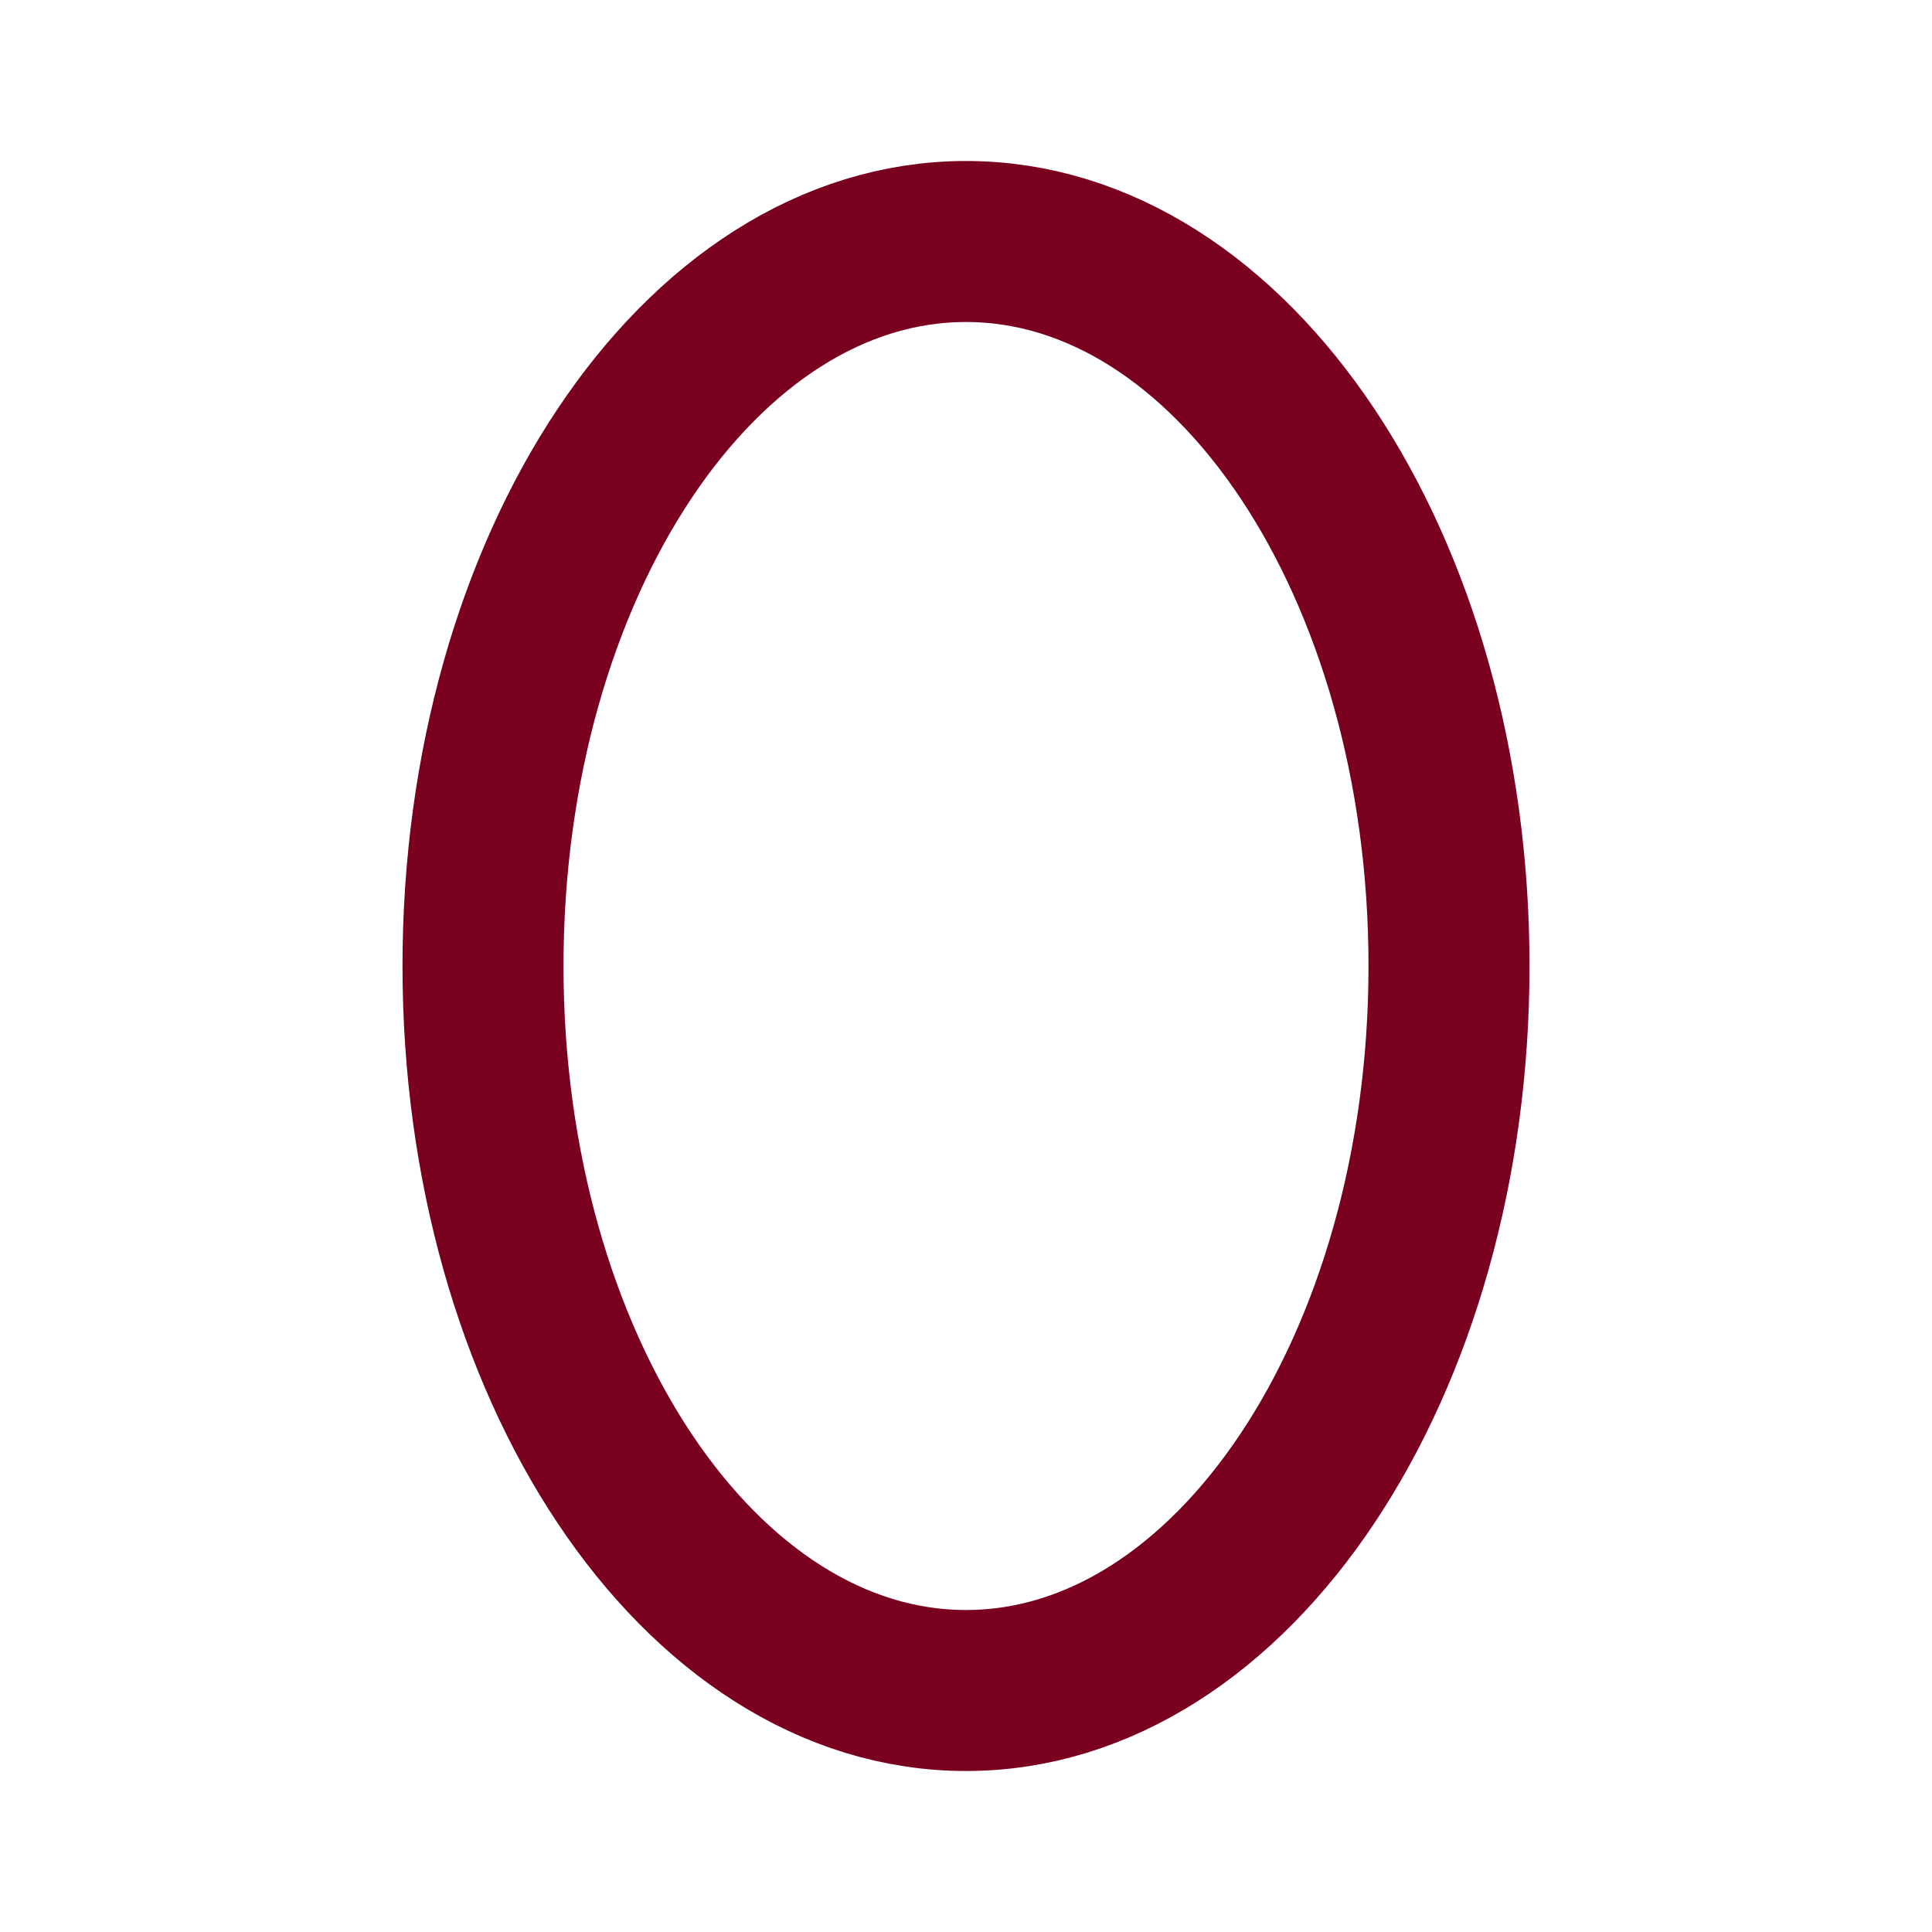
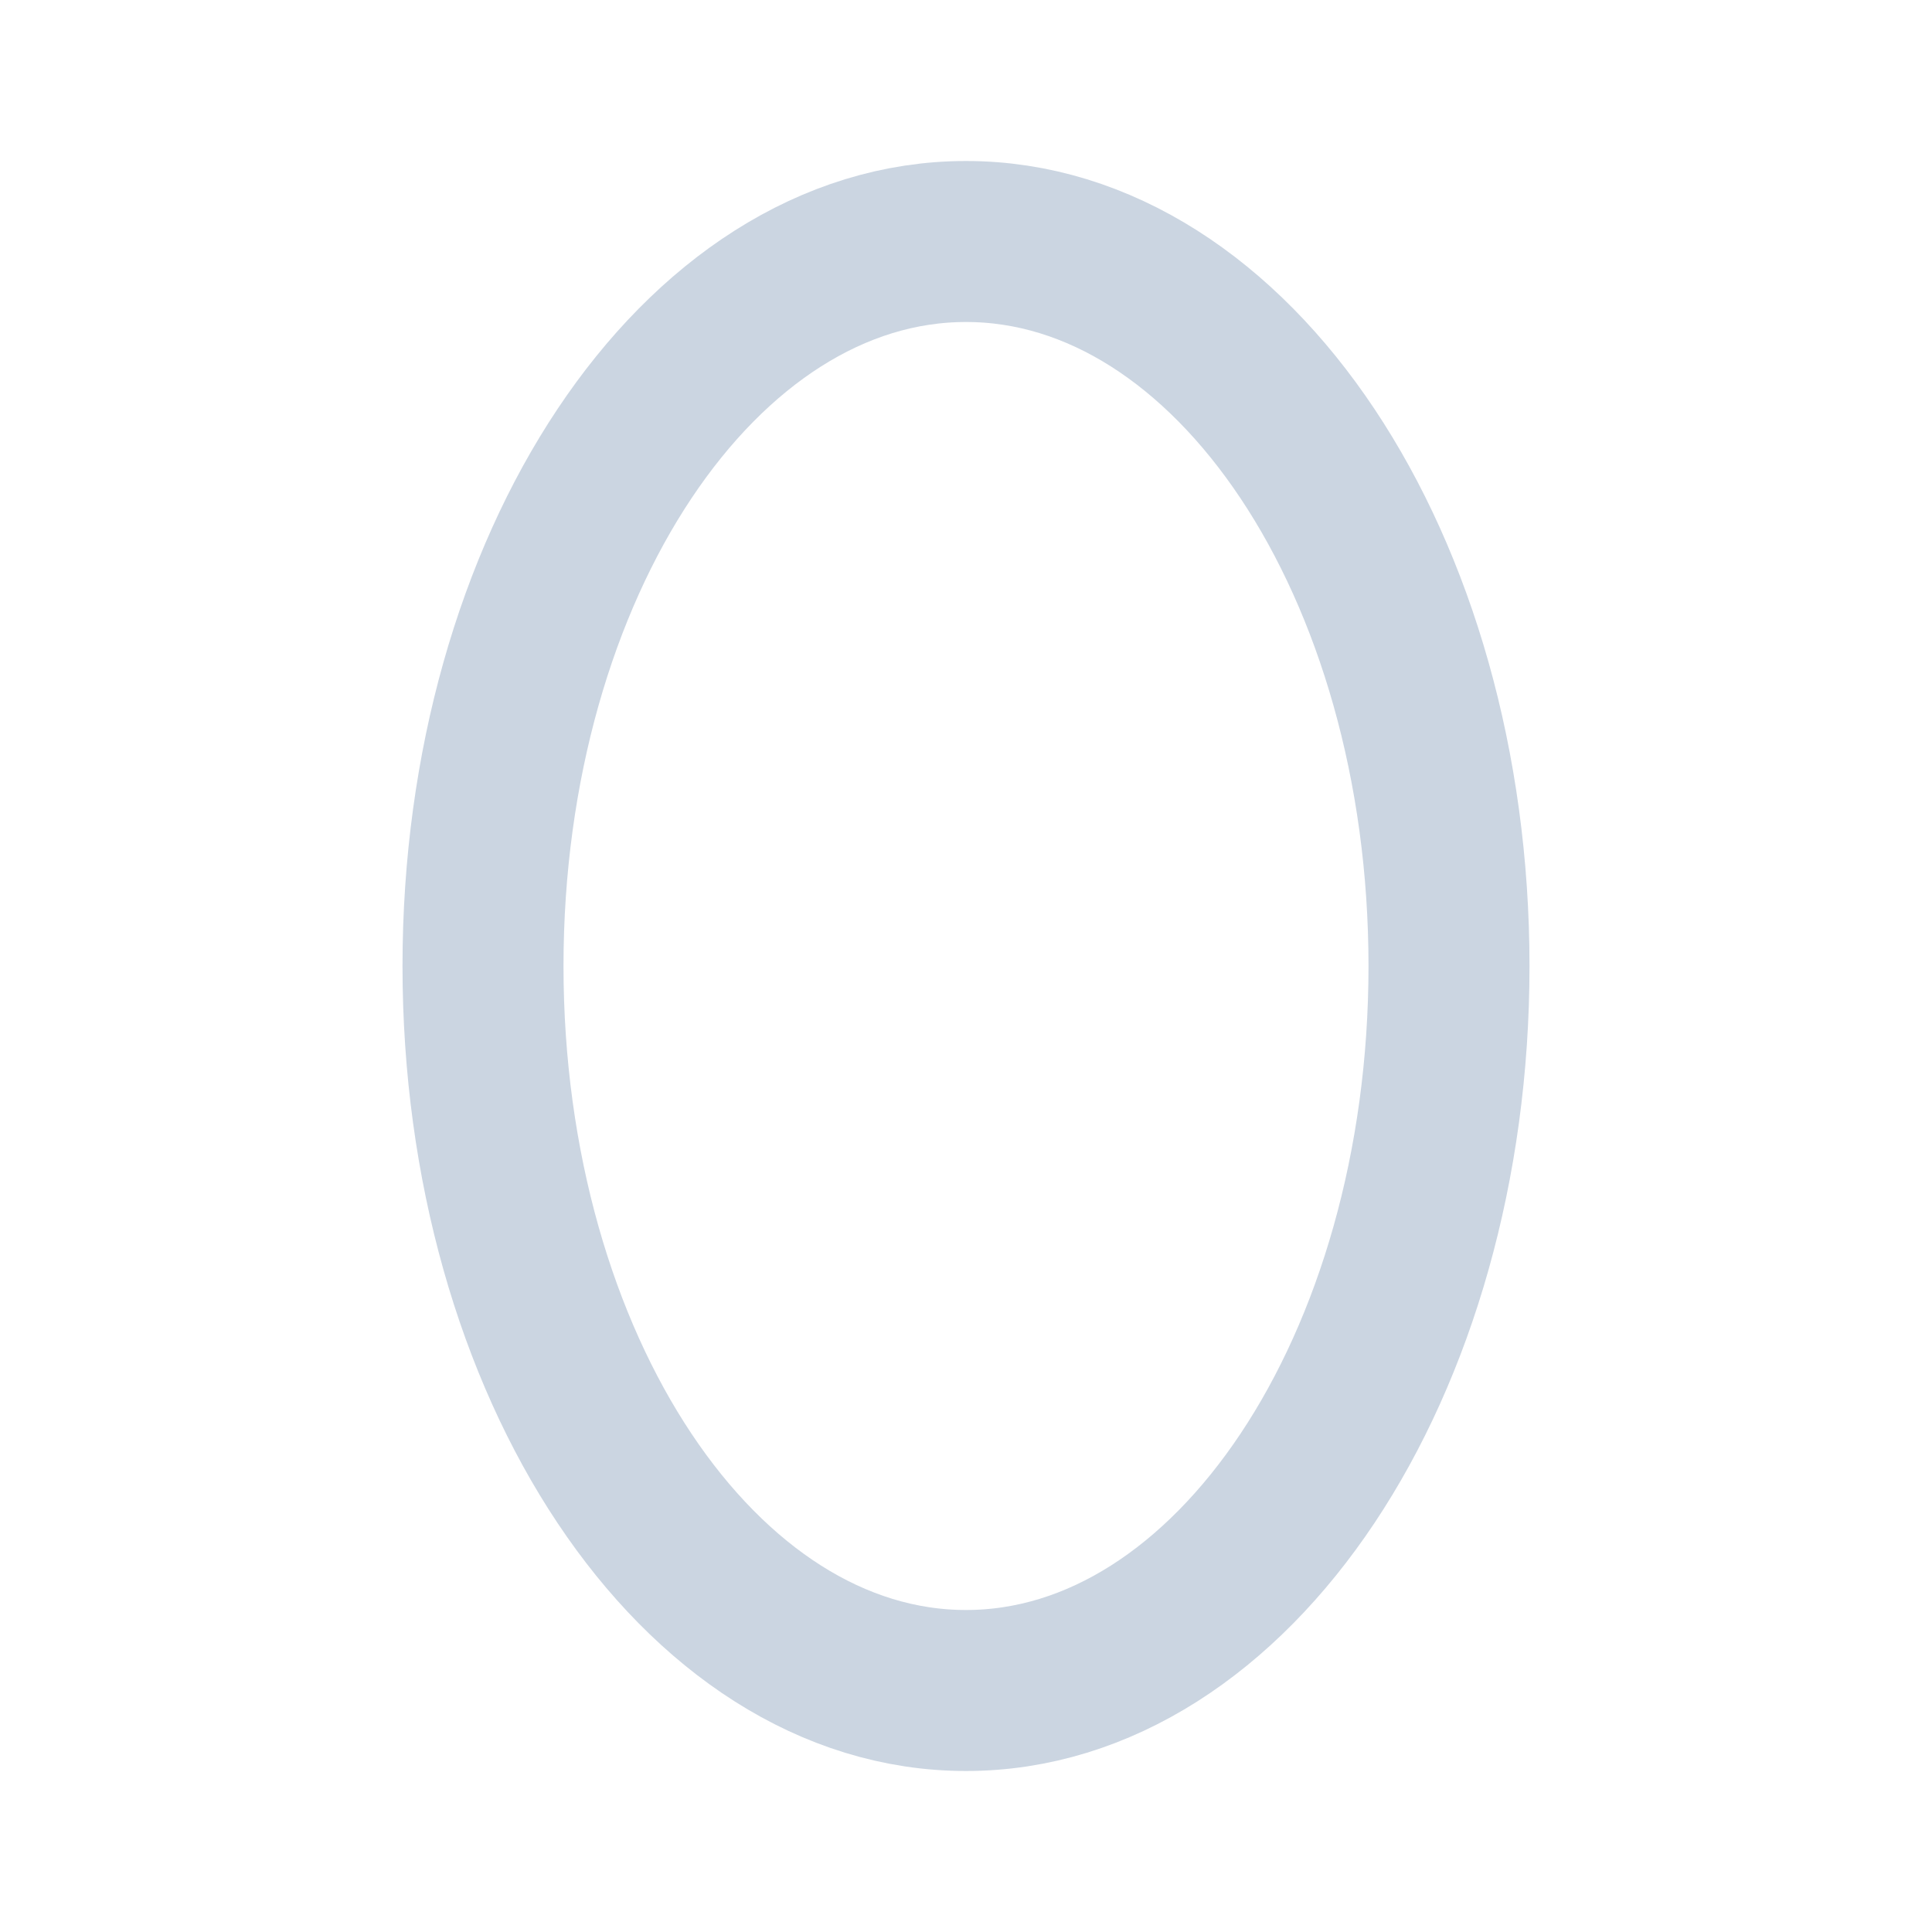
- <svg xmlns="http://www.w3.org/2000/svg" width="24" height="24" viewBox="0 0 24 24" fill="none" stroke="#7A0020" stroke-width="2" stroke-linecap="round" stroke-linejoin="round" class="icon icon-tabler icons-tabler-outline icon-tabler-oval">
+ <svg xmlns="http://www.w3.org/2000/svg" width="24" height="24" viewBox="0 0 24 24" fill="none" stroke="#CBD5E1" stroke-width="2" stroke-linecap="round" stroke-linejoin="round" class="icon icon-tabler icons-tabler-outline icon-tabler-oval">
  <path stroke="none" d="M0 0h24v24H0z" fill="none" />
  <path d="M12 12m-6 0a6 9 0 1 0 12 0a6 9 0 1 0 -12 0" />
</svg>
